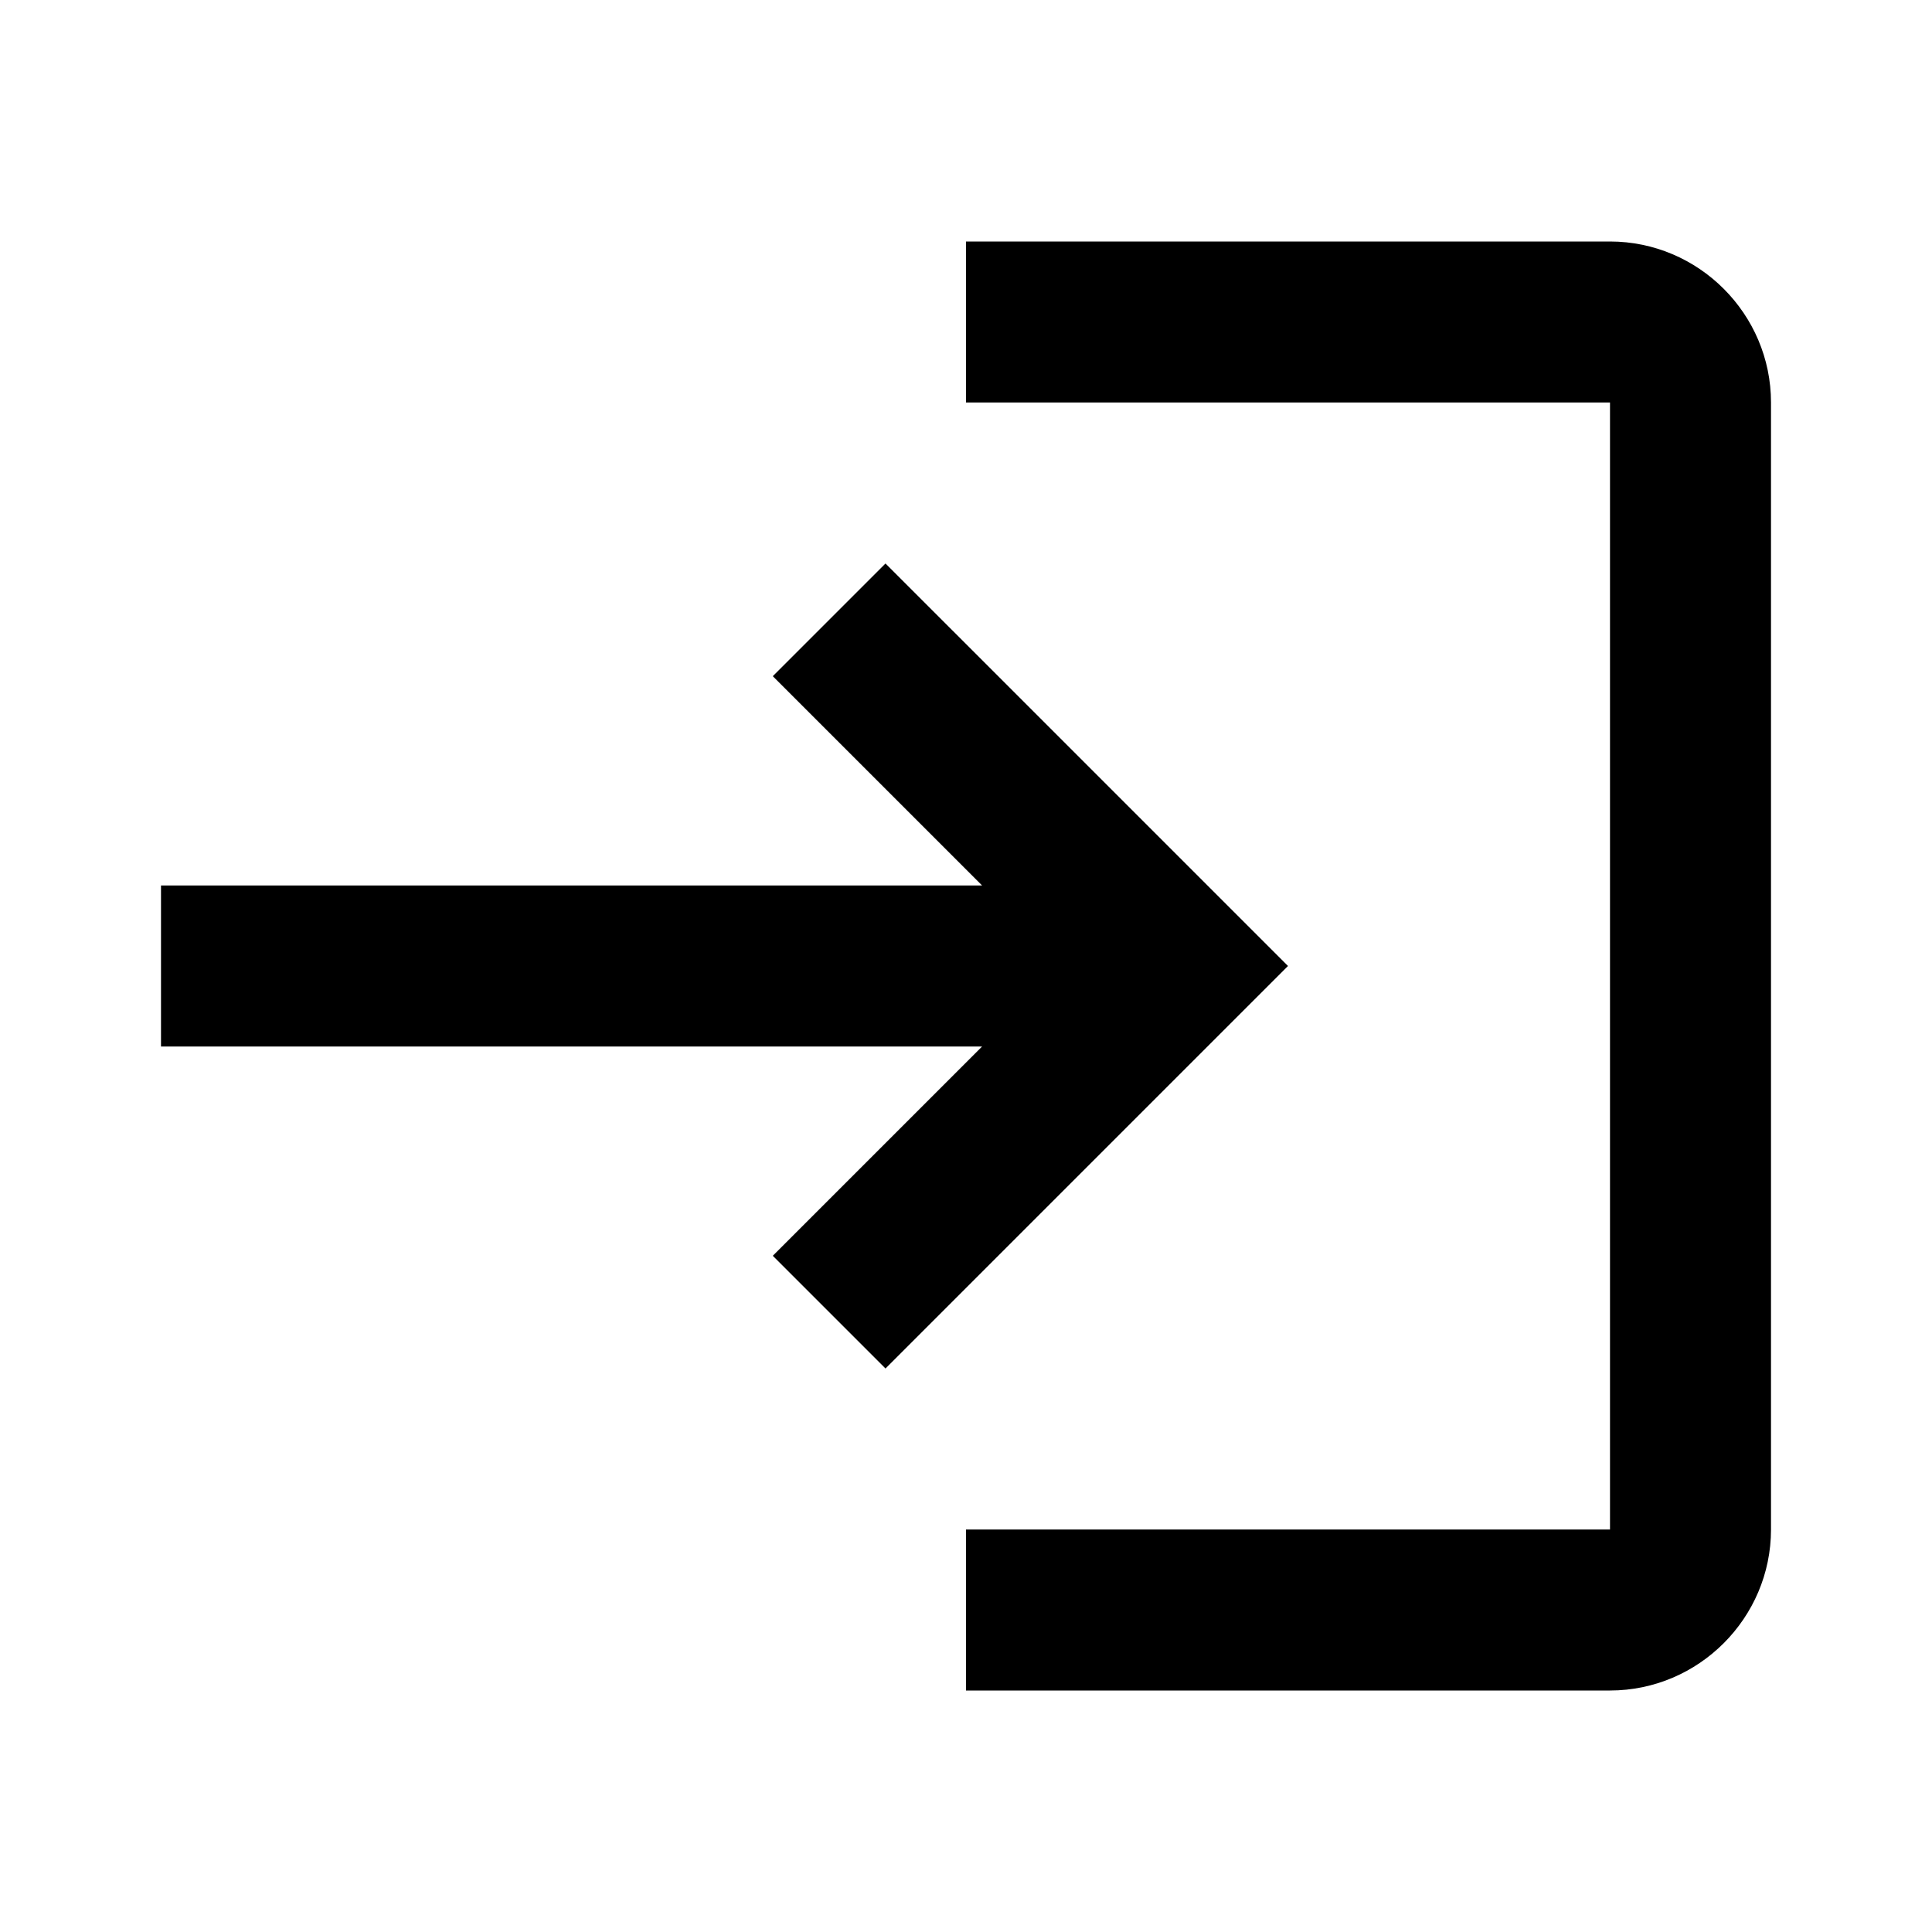
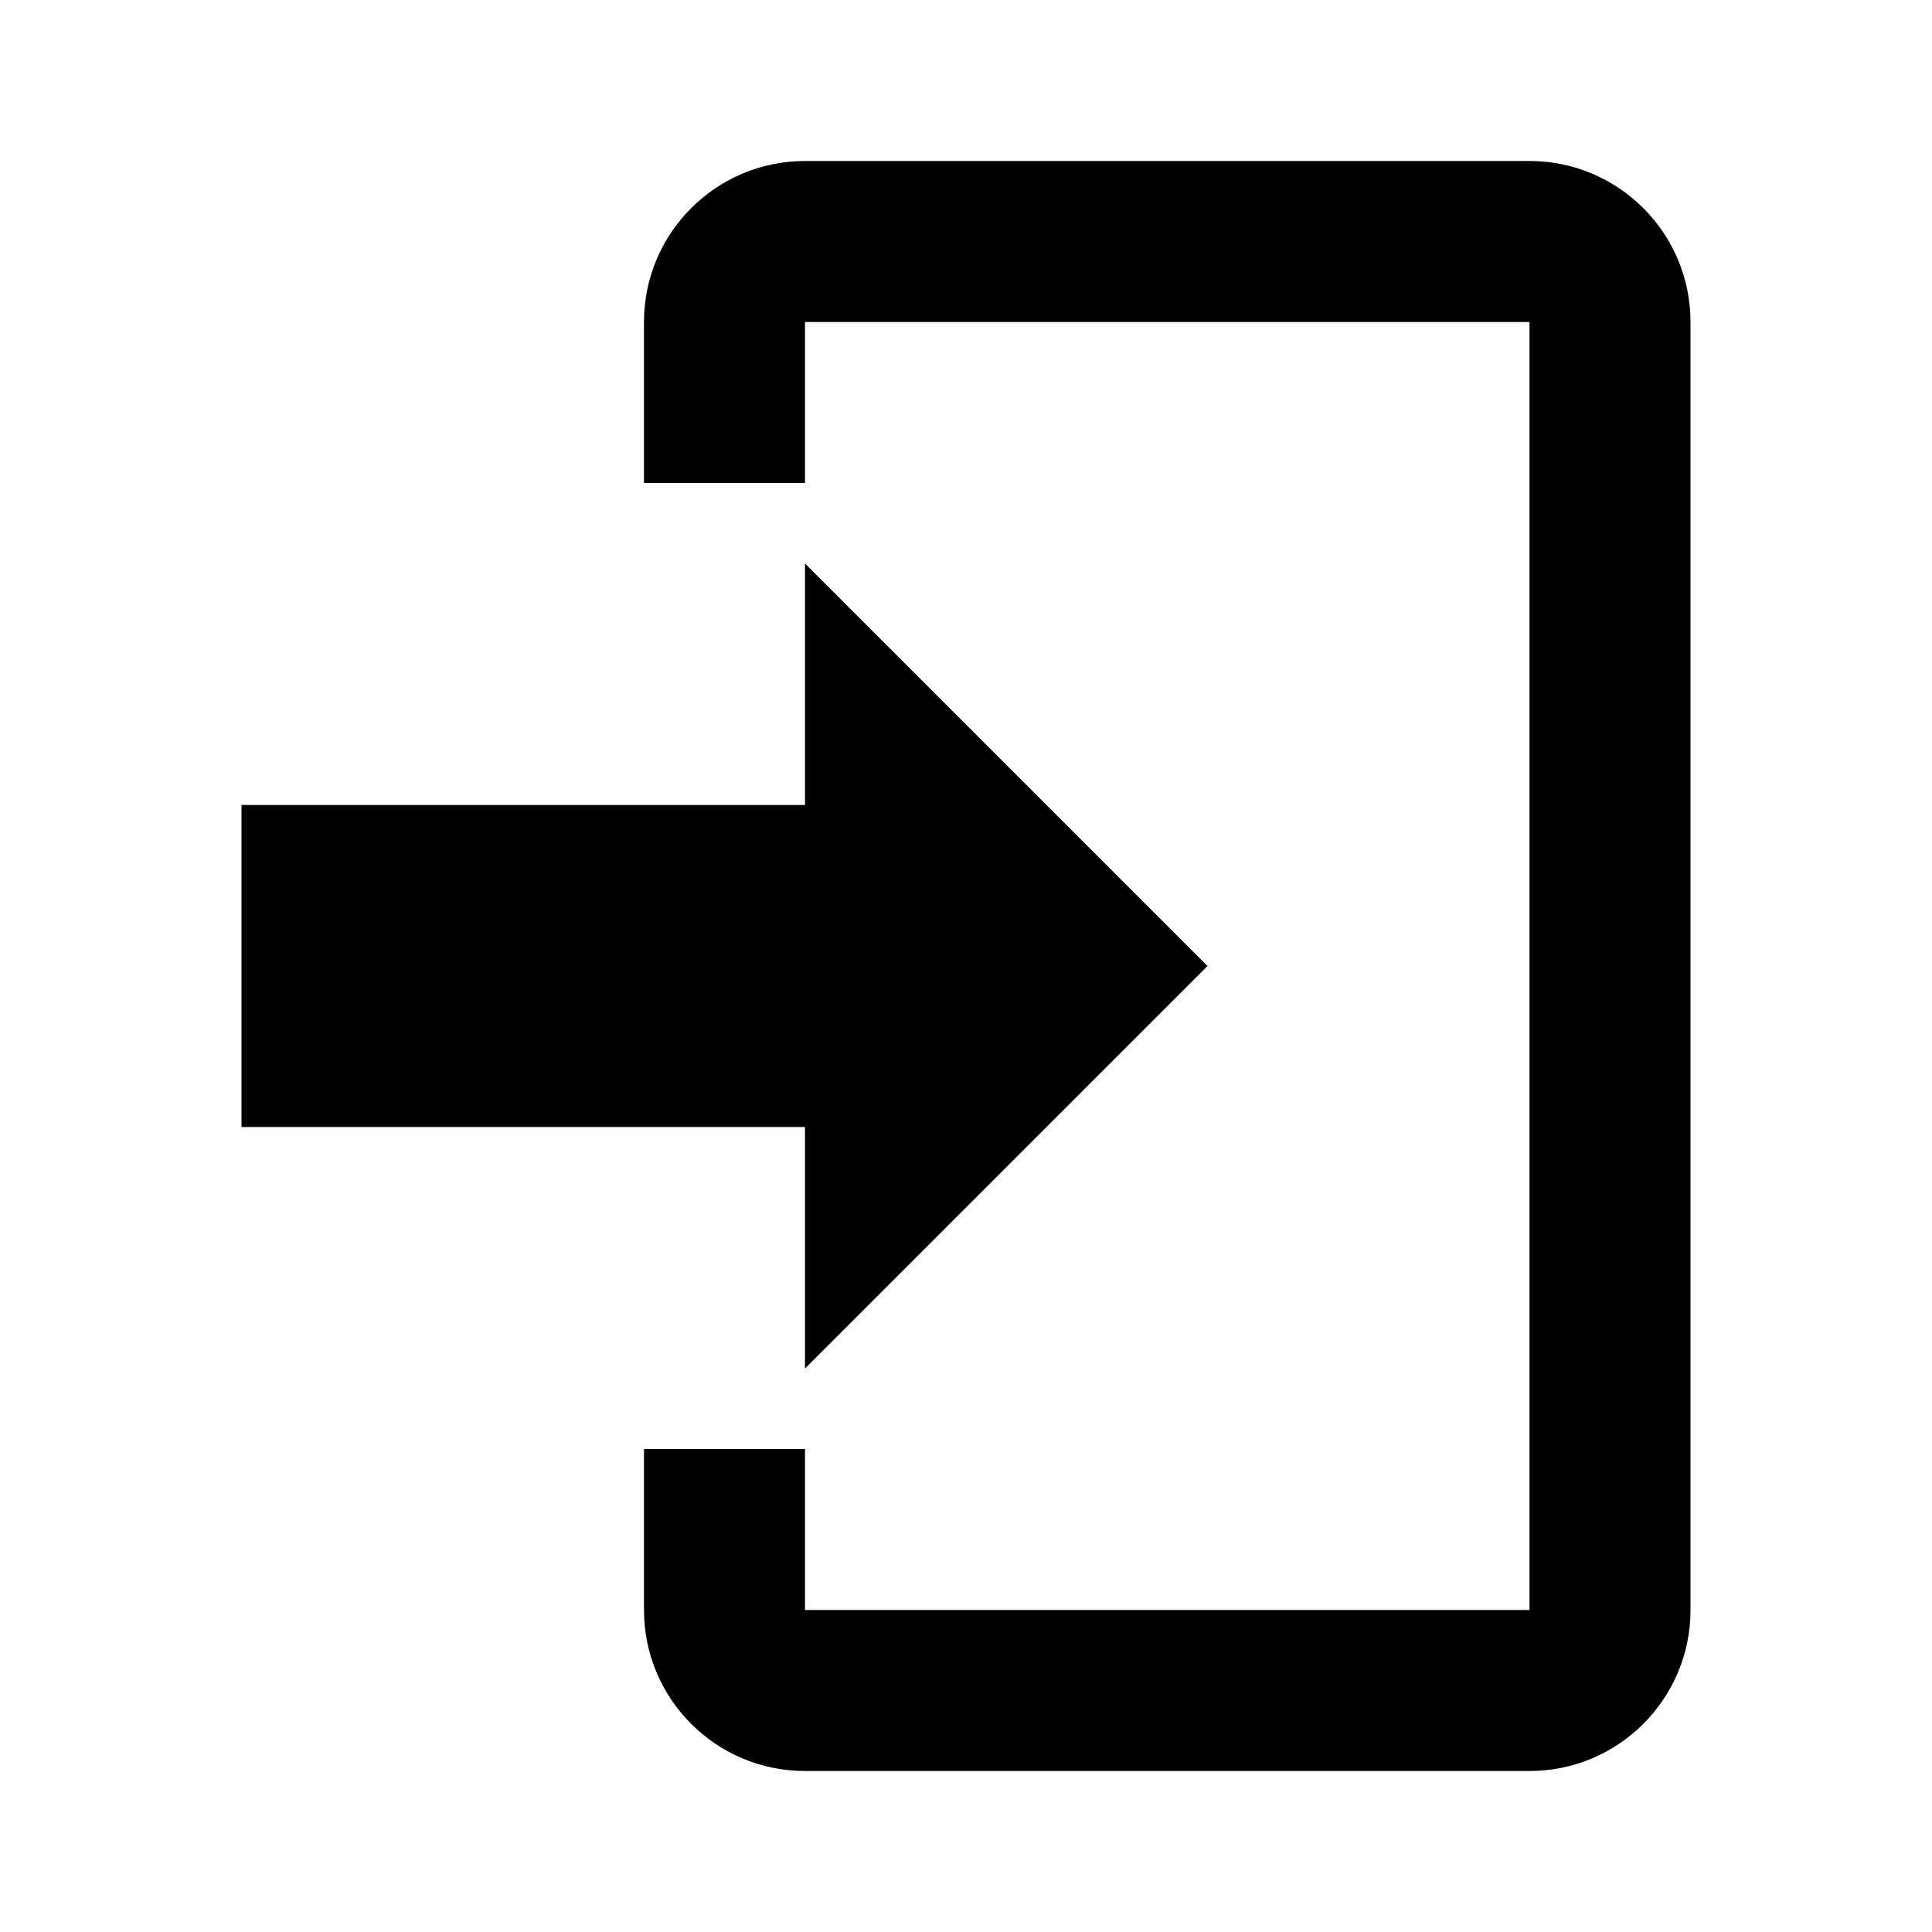
<svg xmlns="http://www.w3.org/2000/svg" id="mdi-login" viewBox="0 0 24 24">
-   <path d="M11 7L9.6 8.4L12.2 11H2V13H12.2L9.6 15.6L11 17L16 12L11 7M20 19H12V21H20C21.1 21 22 20.1 22 19V5C22 3.9 21.1 3 20 3H12V5H20V19Z" />
+   <path d="M10,17V14H3V10H10V7L15,12L10,17M10,2H19A2,2 0 0,1 21,4V20A2,2 0 0,1 19,22H10A2,2 0 0,1 8,20V18H10V20H19V4H10V6H8V4A2,2 0 0,1 10,2Z" />
</svg>
